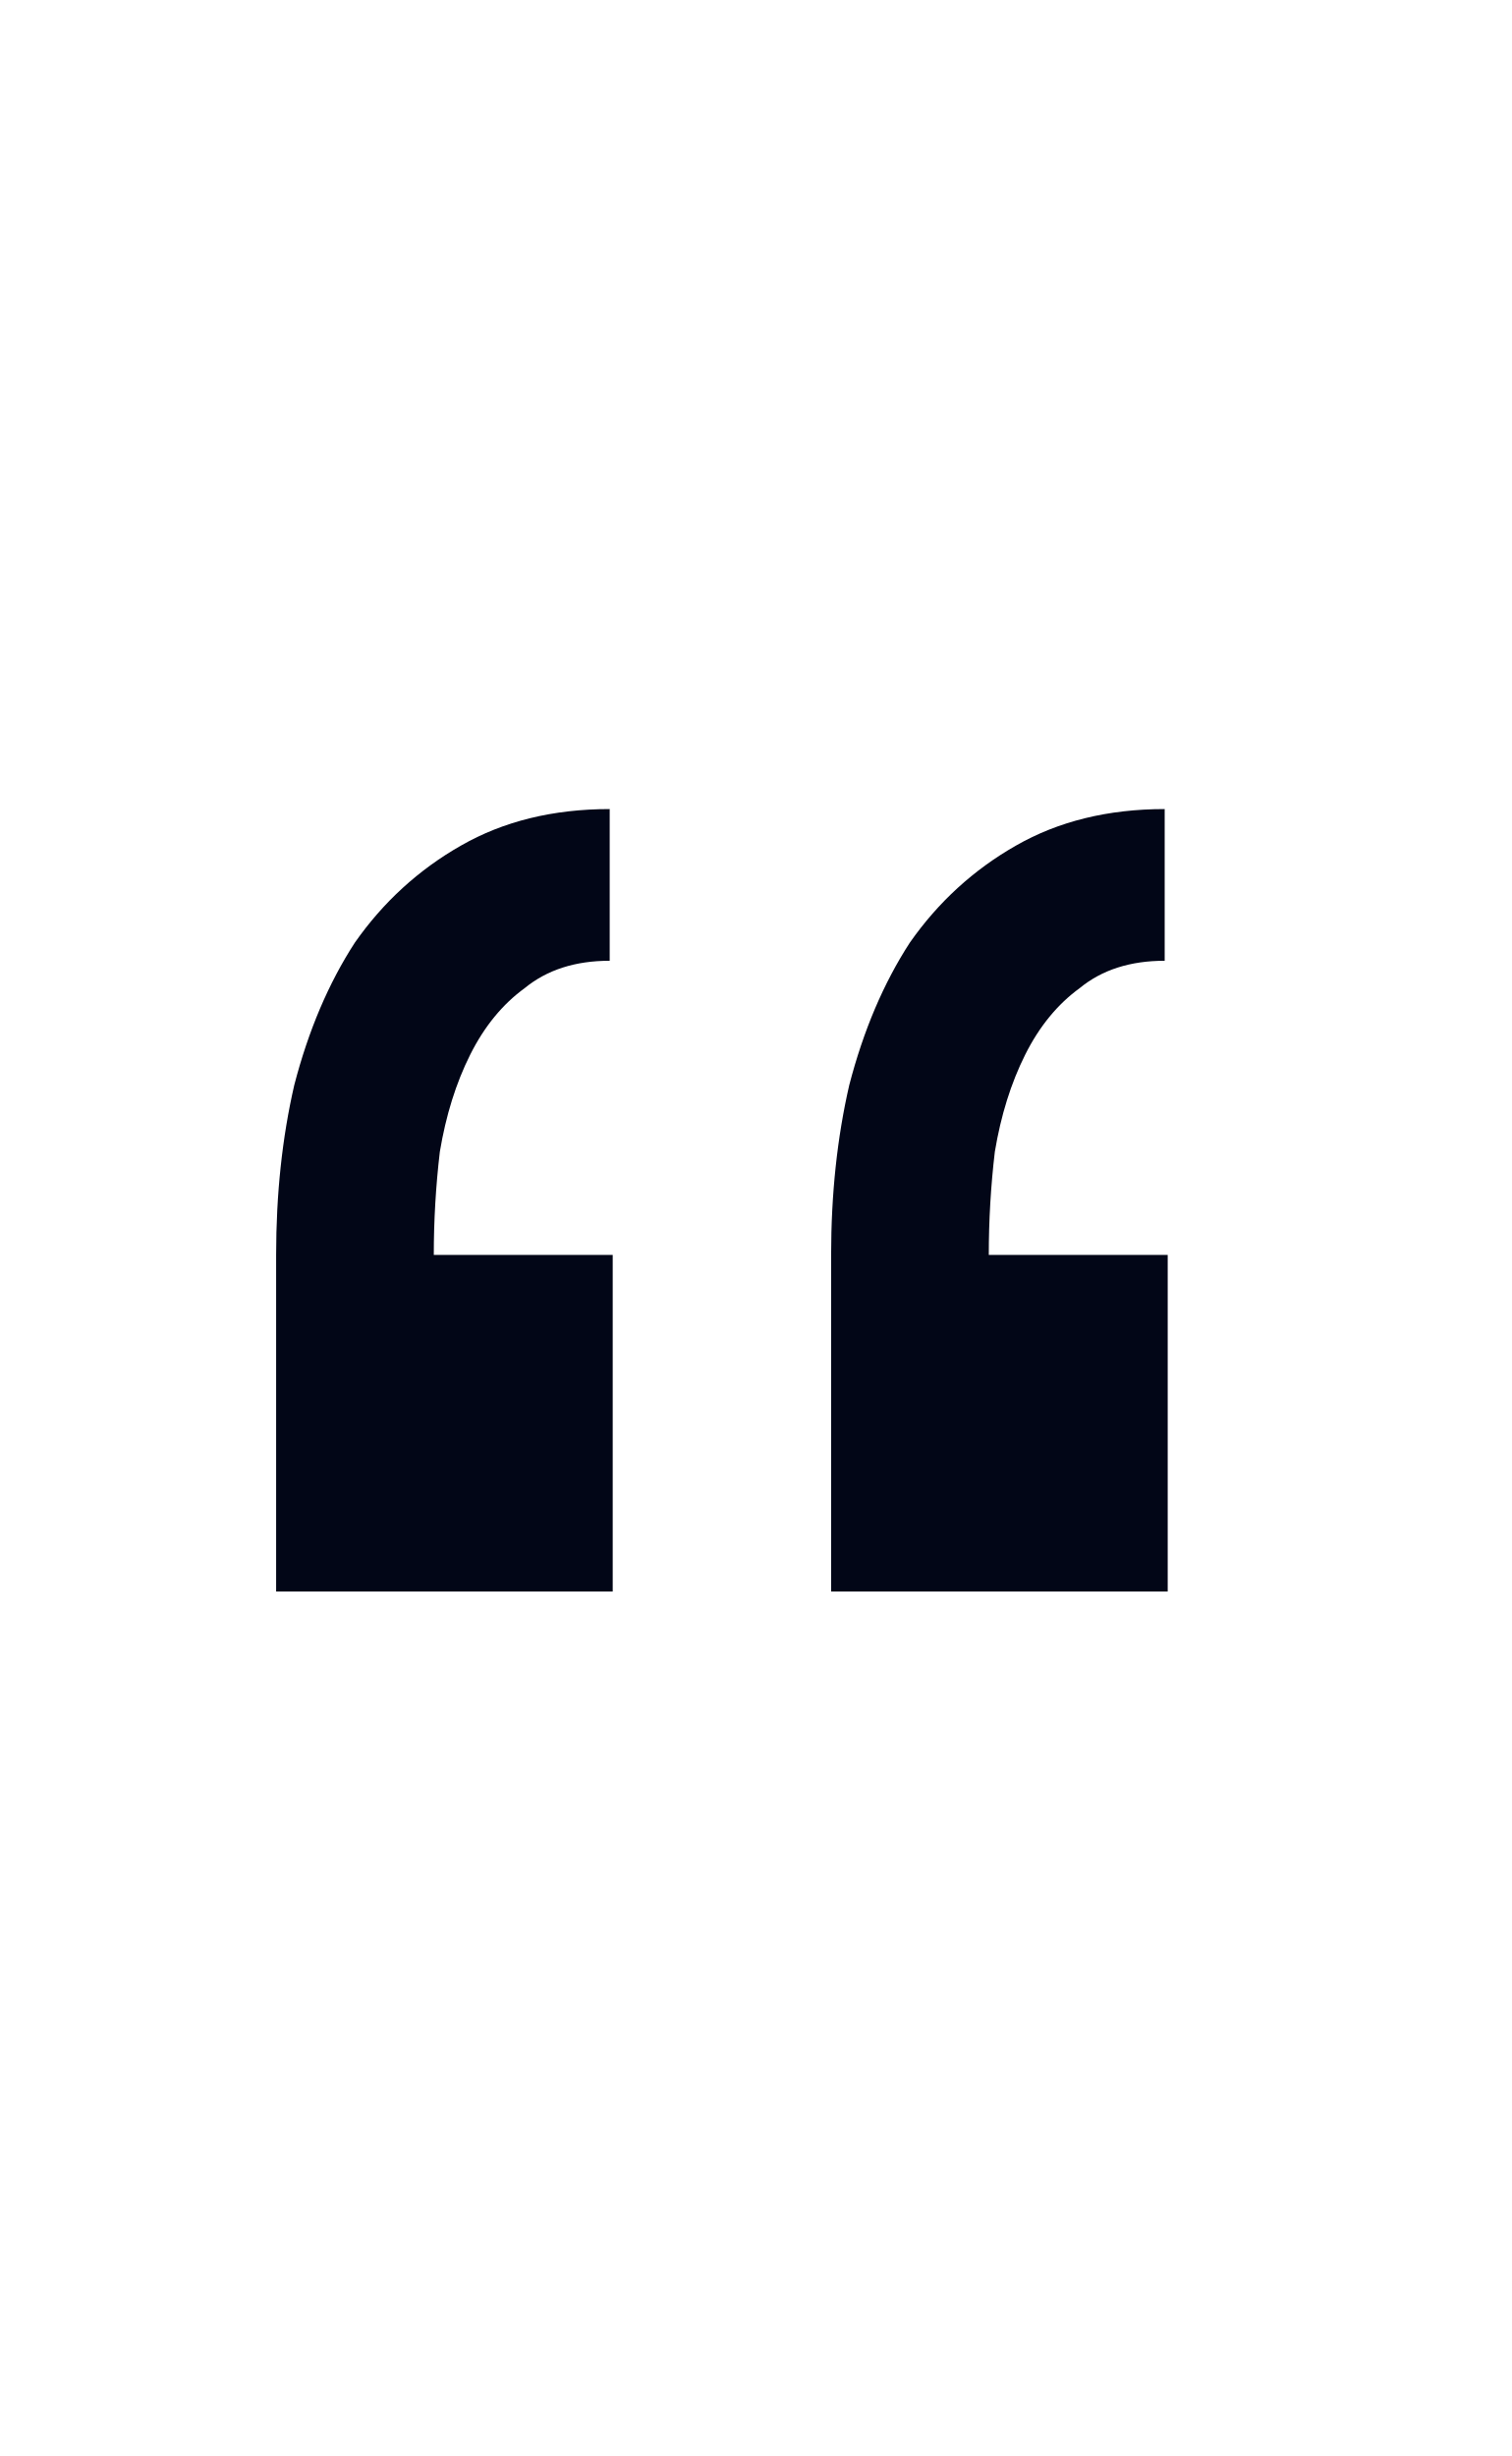
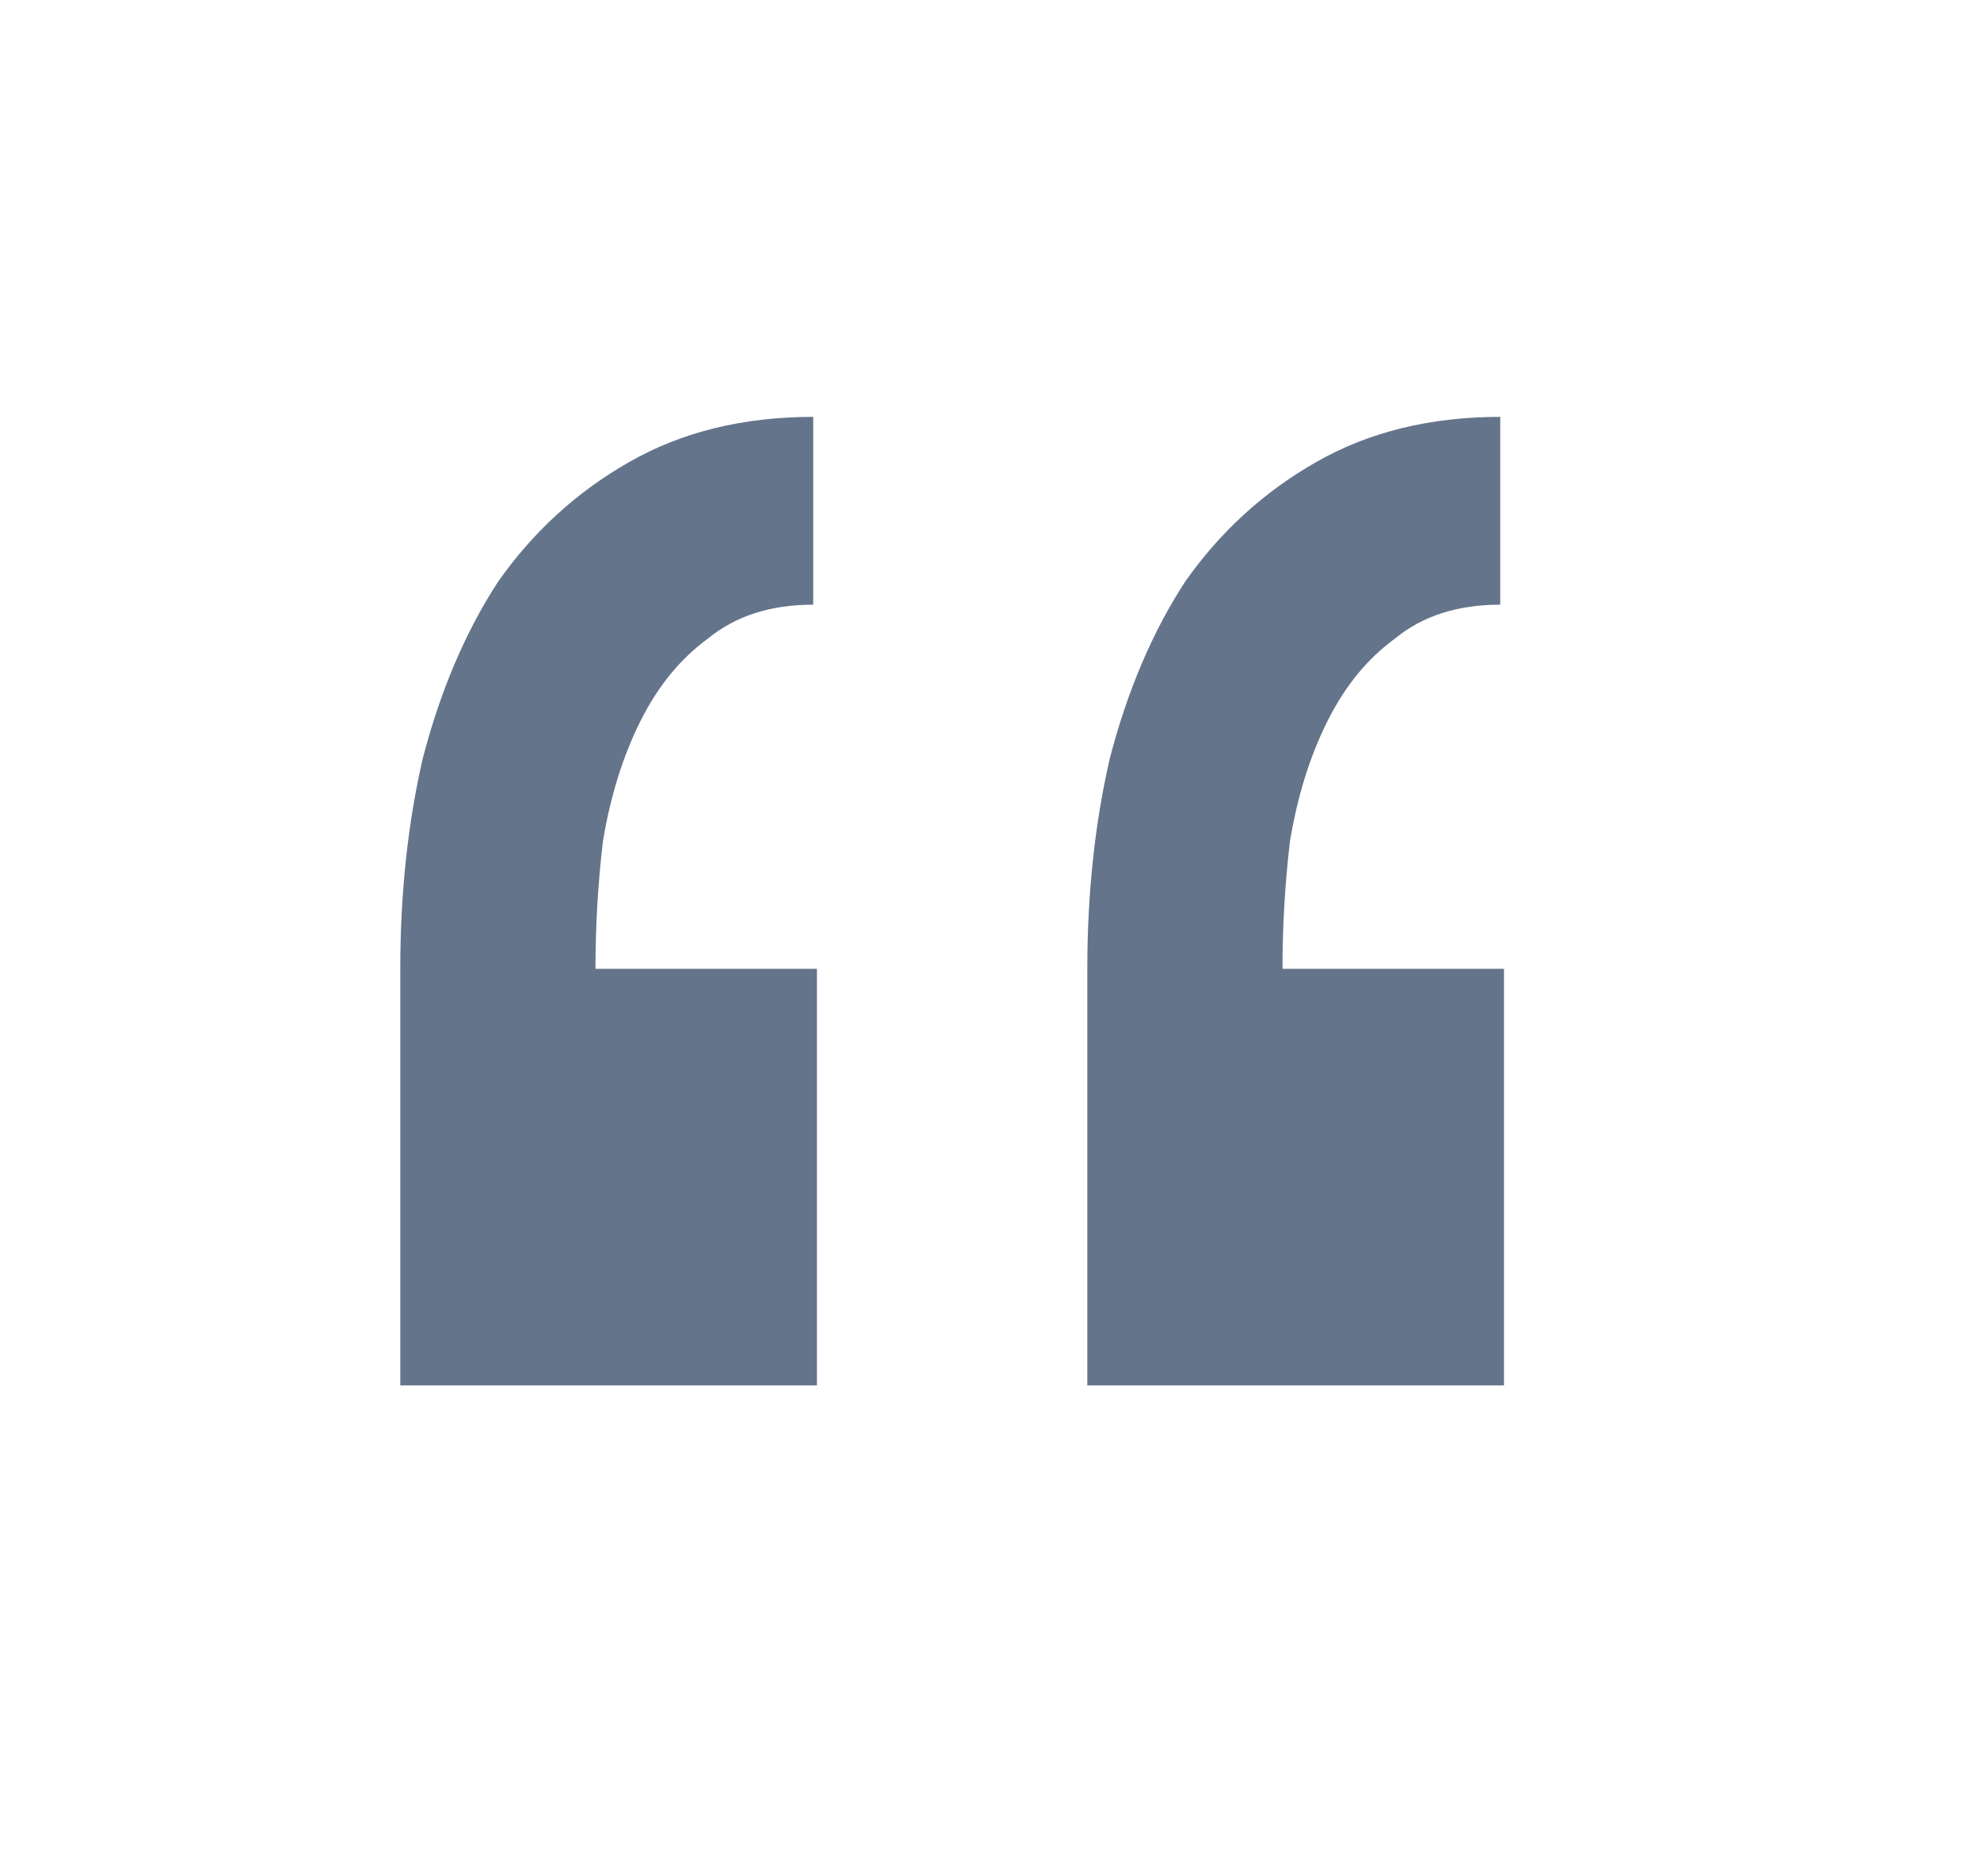
- <svg xmlns="http://www.w3.org/2000/svg" width="16" height="26" viewBox="0 0 16 26" fill="none">
-   <path d="M6.486 16.848H2.923V13.285C2.923 12.643 2.987 12.043 3.115 11.487C3.265 10.909 3.479 10.406 3.757 9.978C4.057 9.55 4.431 9.207 4.881 8.951C5.33 8.694 5.855 8.565 6.454 8.565V10.171C6.09 10.171 5.791 10.267 5.555 10.46C5.32 10.631 5.127 10.866 4.977 11.166C4.827 11.466 4.72 11.808 4.656 12.193C4.613 12.557 4.592 12.921 4.592 13.285H6.486V16.848ZM12.361 16.848H8.798V13.285C8.798 12.643 8.862 12.043 8.99 11.487C9.14 10.909 9.354 10.406 9.632 9.978C9.932 9.55 10.306 9.207 10.756 8.951C11.205 8.694 11.73 8.565 12.329 8.565V10.171C11.965 10.171 11.665 10.267 11.43 10.46C11.195 10.631 11.002 10.866 10.852 11.166C10.702 11.466 10.595 11.808 10.531 12.193C10.488 12.557 10.467 12.921 10.467 13.285H12.361V16.848Z" fill="#020617" />
+ <svg xmlns="http://www.w3.org/2000/svg" width="17" height="16" viewBox="0 0 17 16" fill="none">
+   <path d="M6.986 11.848H3.423V8.285C3.423 7.643 3.487 7.043 3.615 6.487C3.765 5.909 3.979 5.406 4.257 4.978C4.557 4.55 4.931 4.207 5.381 3.951C5.83 3.694 6.355 3.565 6.954 3.565V5.171C6.59 5.171 6.291 5.267 6.055 5.46C5.82 5.631 5.627 5.866 5.477 6.166C5.327 6.465 5.22 6.808 5.156 7.193C5.113 7.557 5.092 7.921 5.092 8.285H6.986V11.848ZM12.861 11.848H9.298V8.285C9.298 7.643 9.362 7.043 9.49 6.487C9.64 5.909 9.854 5.406 10.132 4.978C10.432 4.55 10.806 4.207 11.256 3.951C11.705 3.694 12.23 3.565 12.829 3.565V5.171C12.465 5.171 12.165 5.267 11.93 5.46C11.695 5.631 11.502 5.866 11.352 6.166C11.202 6.465 11.095 6.808 11.031 7.193C10.988 7.557 10.967 7.921 10.967 8.285H12.861V11.848Z" fill="#64748B" />
</svg>
